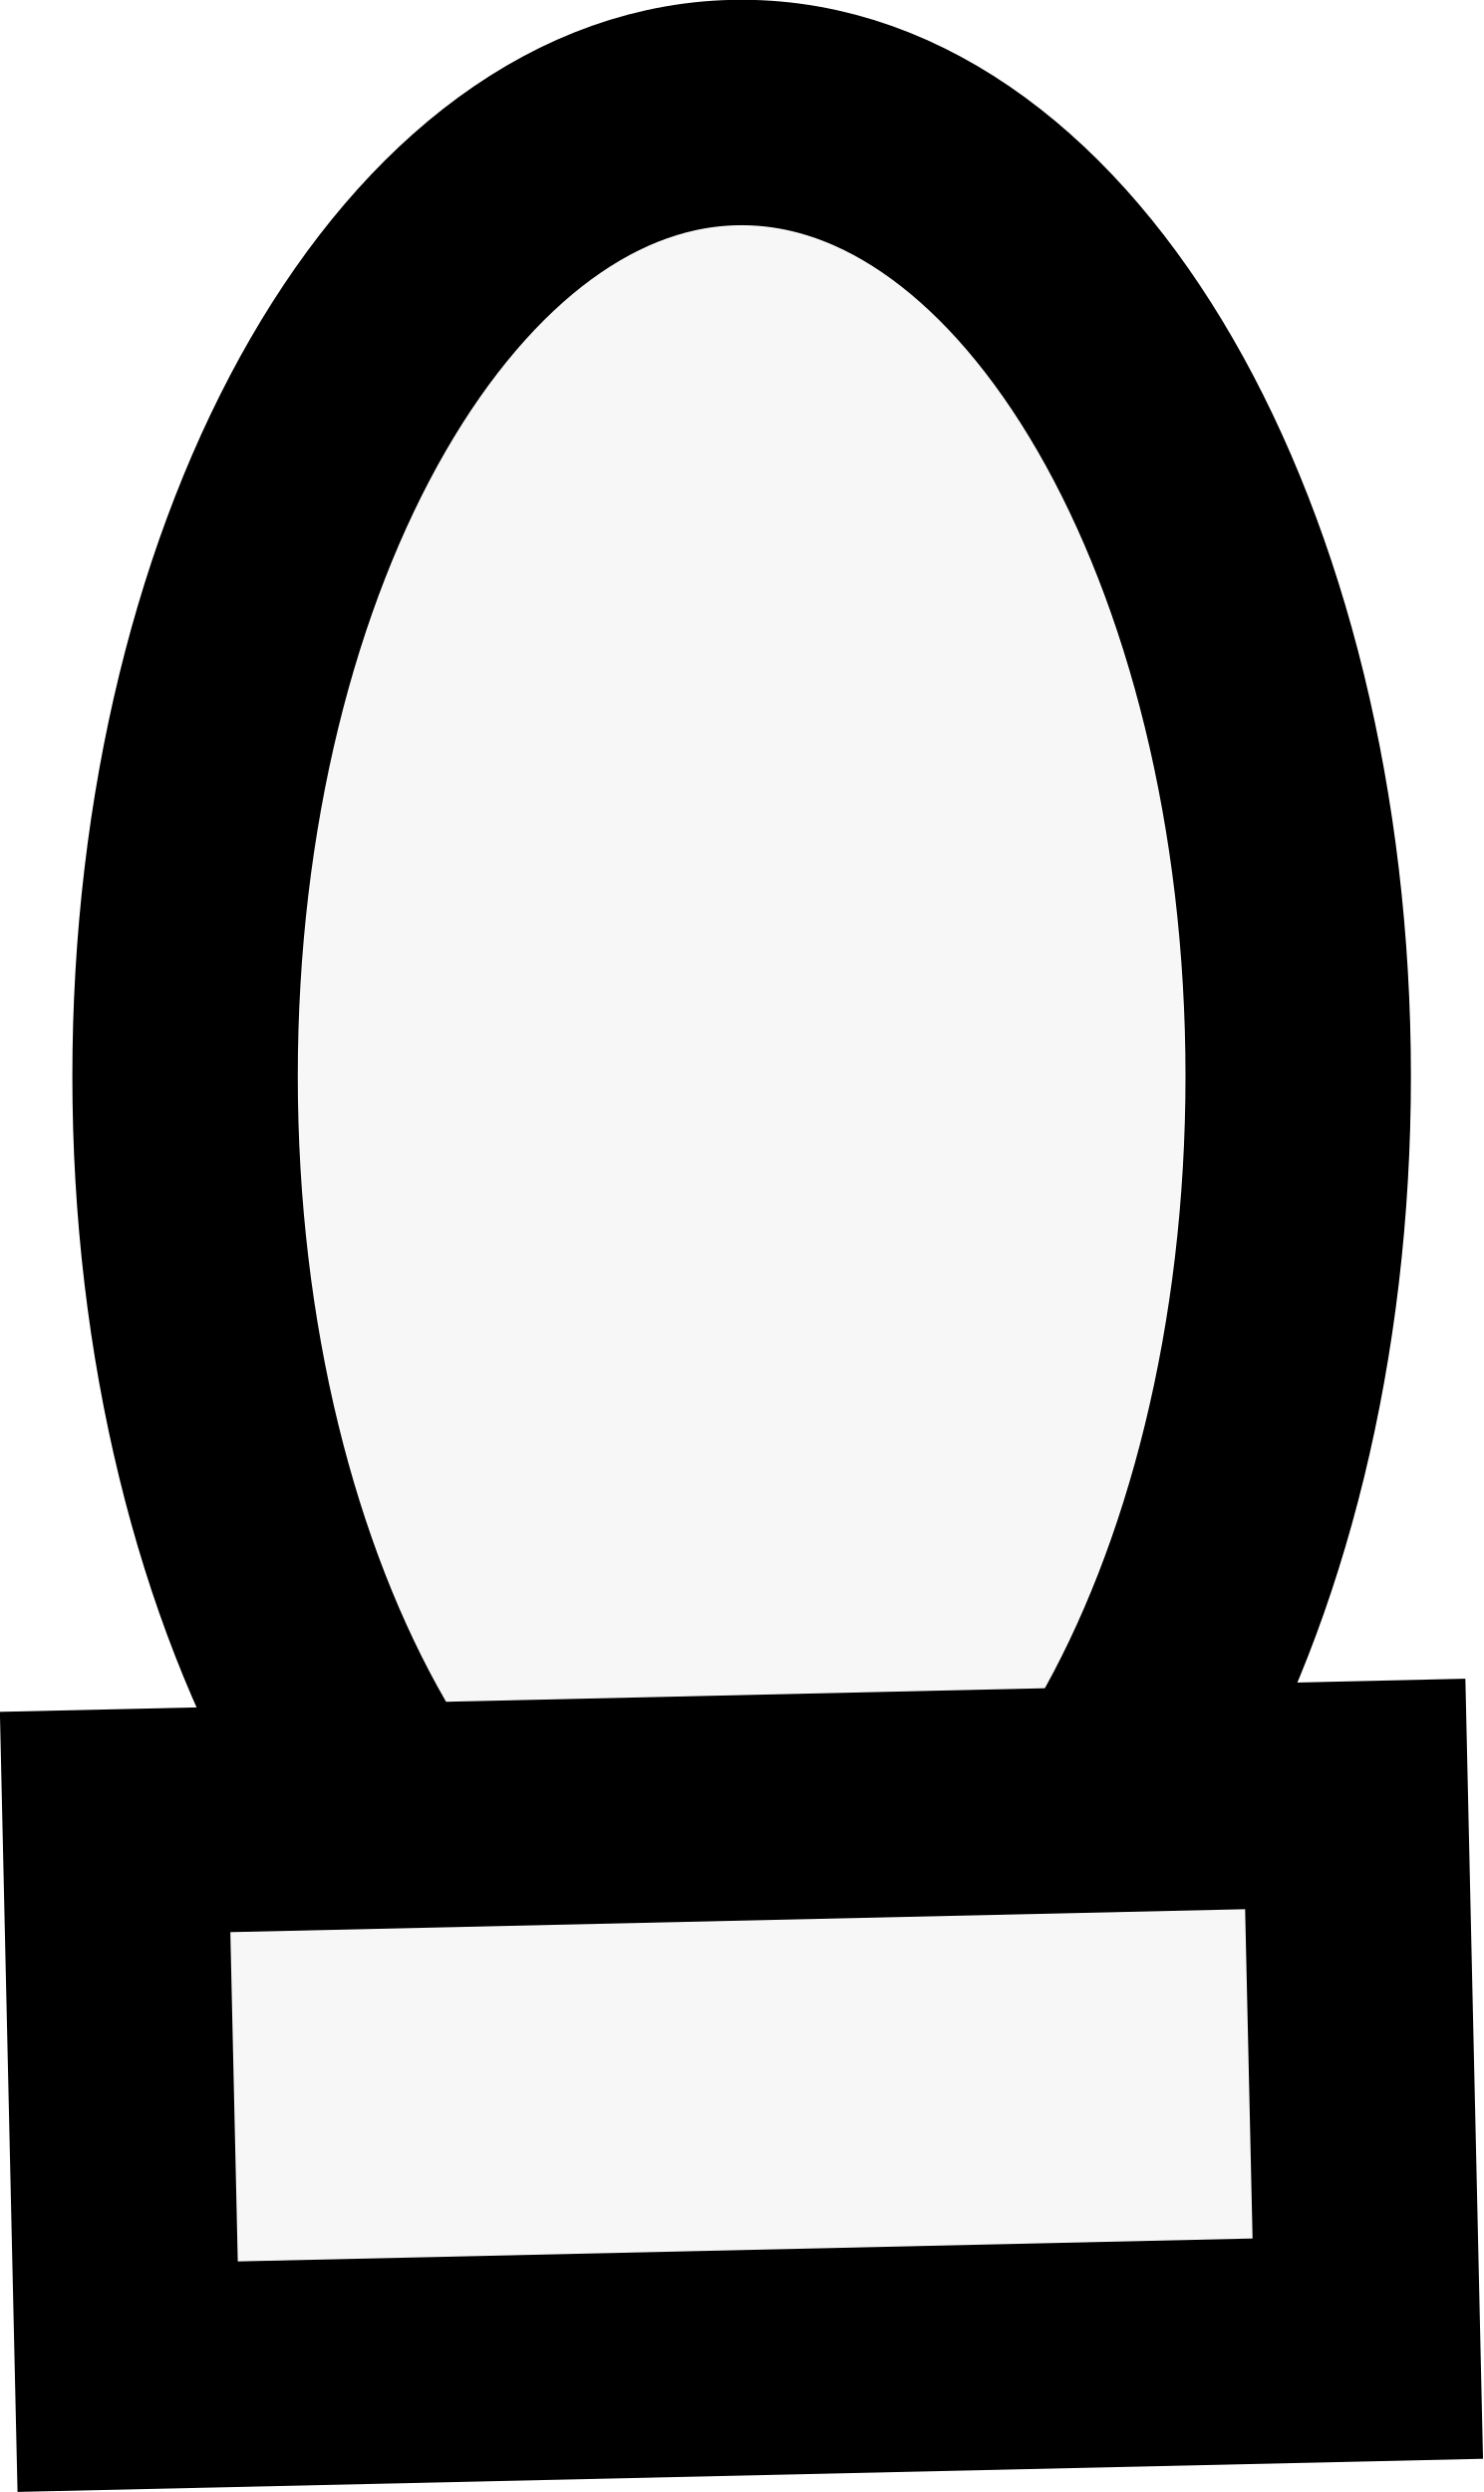
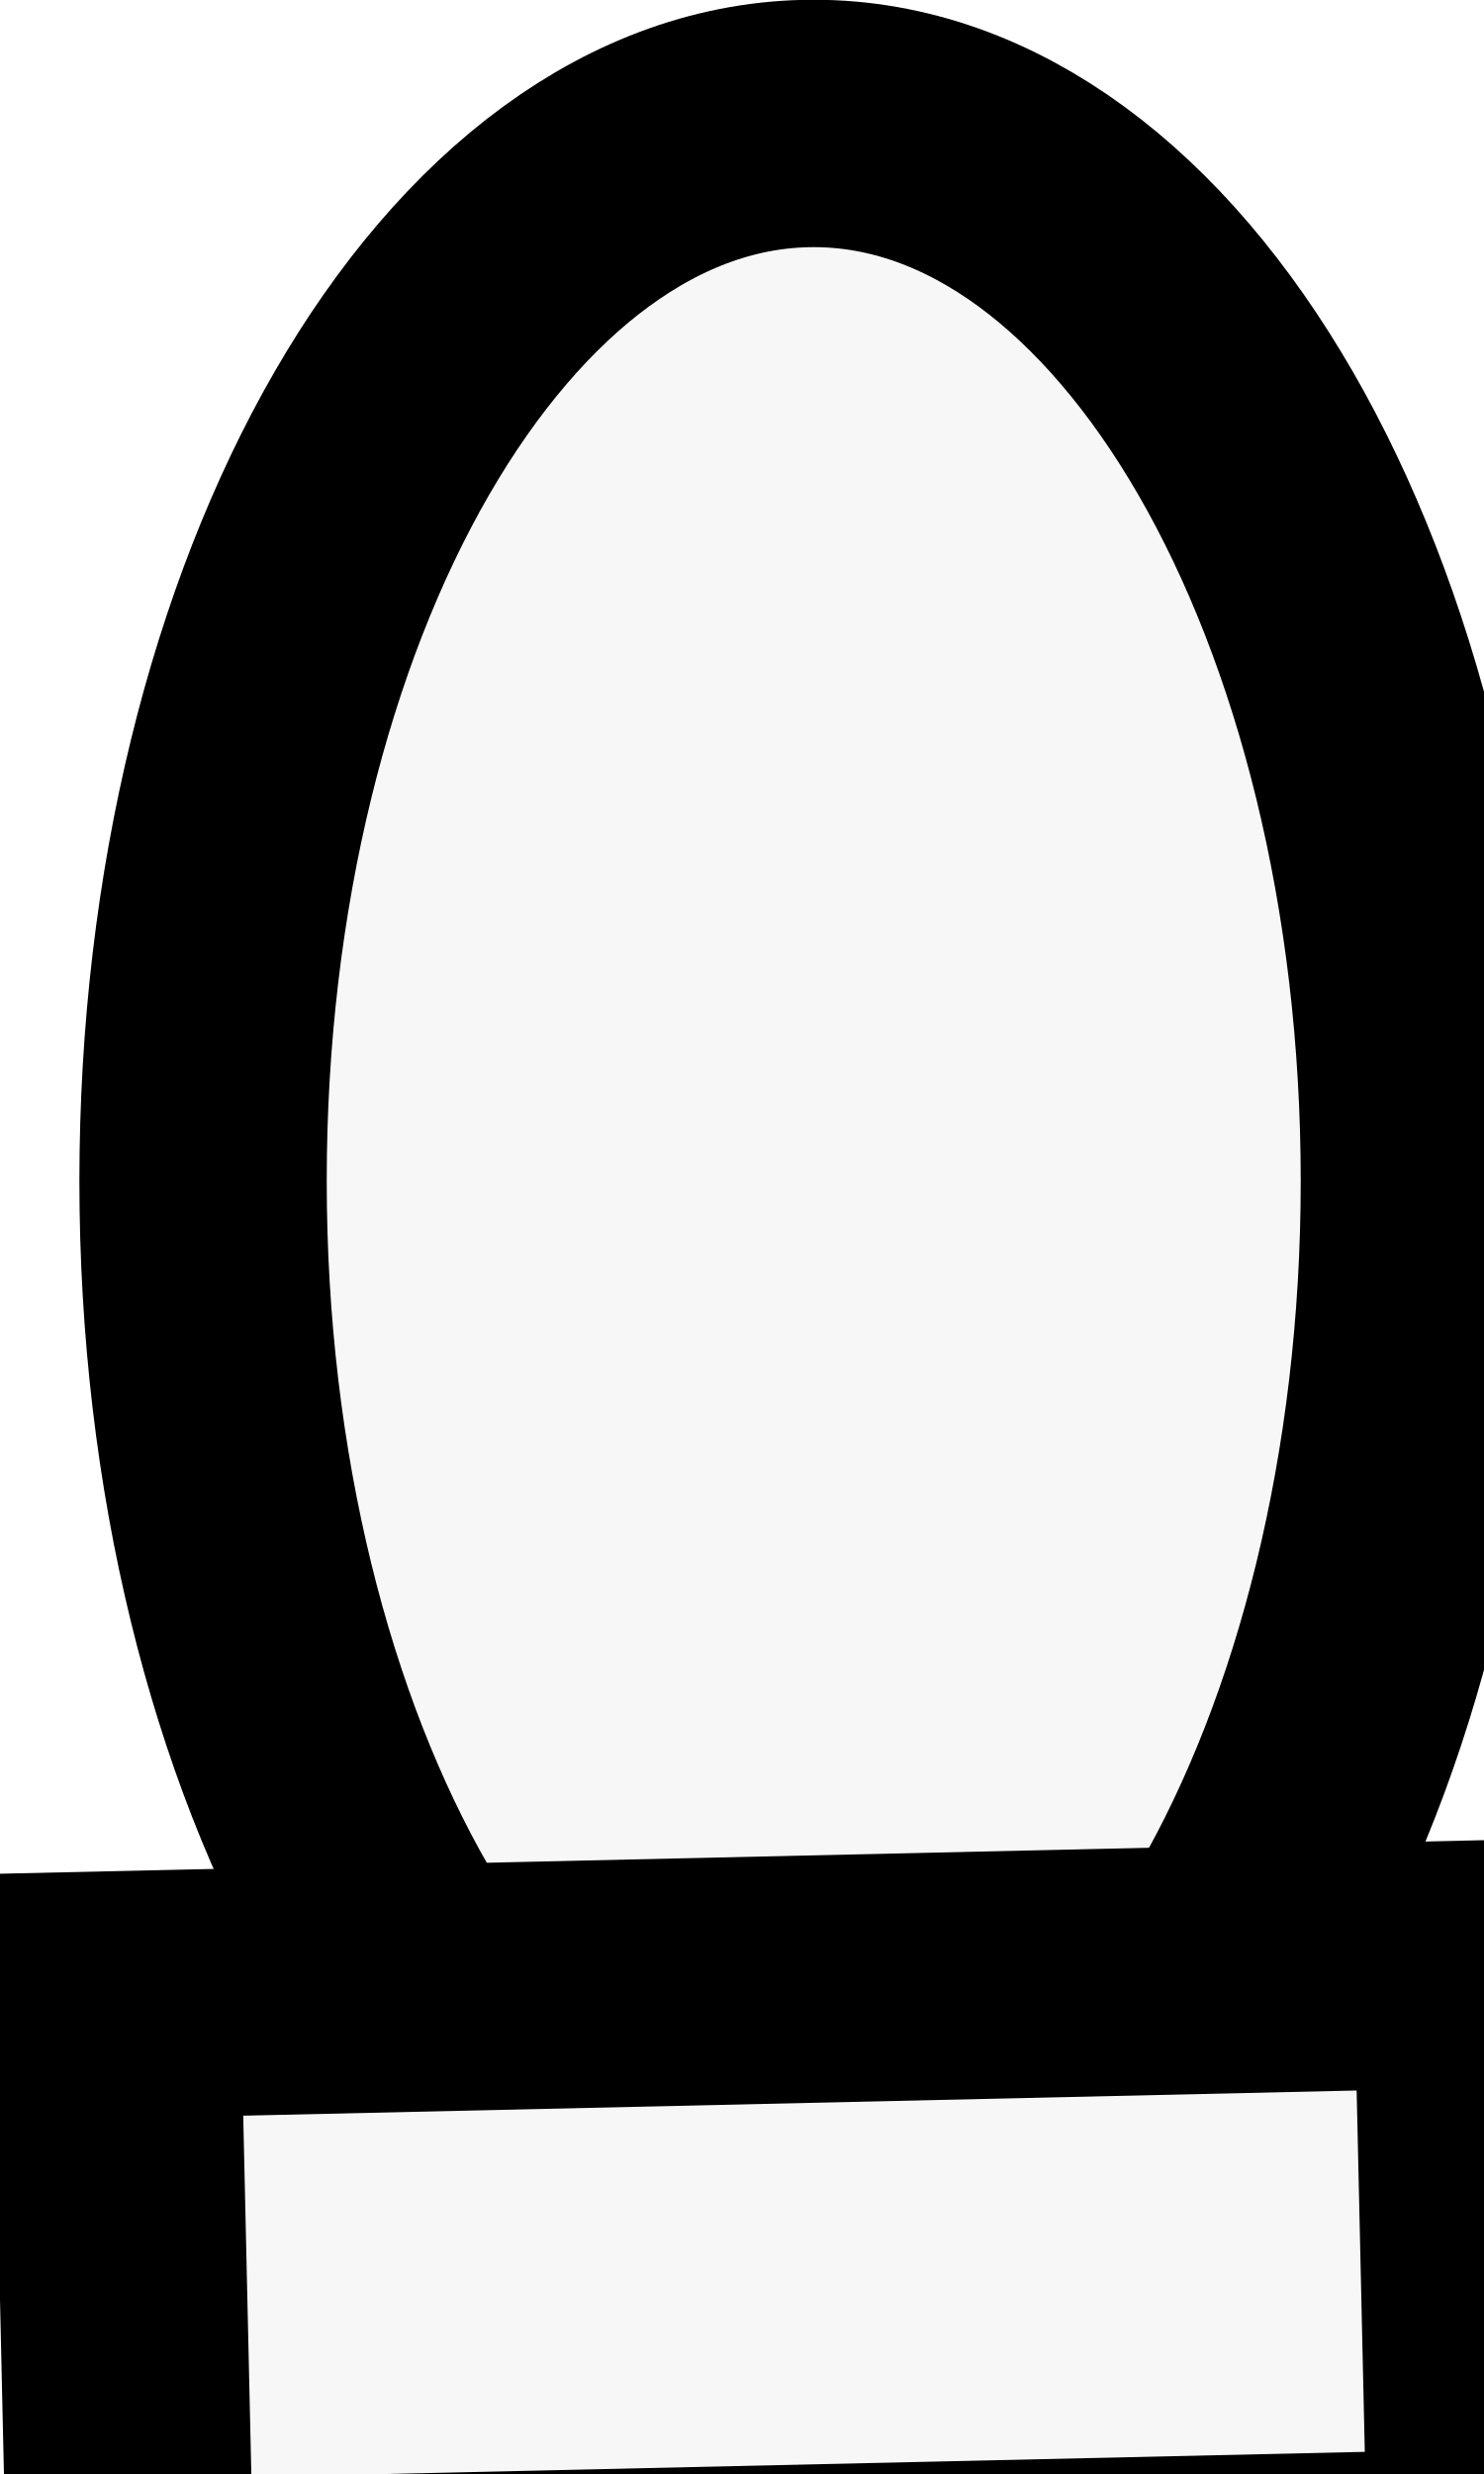
- <svg xmlns="http://www.w3.org/2000/svg" version="1.1" id="Layer_1" x="0px" y="0px" width="6.58px" height="11.053px" viewBox="0 0 6.58 11.053" enable-background="new 0 0 6.58 11.053" xml:space="preserve">
-   <ellipse fill="#F7F7F7" stroke="#000000" stroke-miterlimit="10" cx="3.29" cy="4.773" rx="2.469" ry="4.274" />
-   <rect x="0.538" y="8.019" transform="matrix(0.9997 -0.0226 0.0226 0.9997 -0.2084 0.0768)" fill="#F7F7F7" stroke="#000000" stroke-miterlimit="10" width="5.503" height="2.461" />
+ <svg x="0px" y="0px" width="6px" height="10px" viewBox="0 0 6 10" enable-background="new 0 0 6 10">
+   <ellipse fill="#F7F7F7" stroke="#000000" cx="3.29" cy="4.773" rx="2.469" ry="4.274" />
+   <rect x="0.5" y="8" transform="matrix(0.9997 -0.0226 0.0226 0.9997 -0.2084 0.0768)" fill="#F7F7F7" stroke="#000000" width="5.503" height="2.461" />
</svg>
